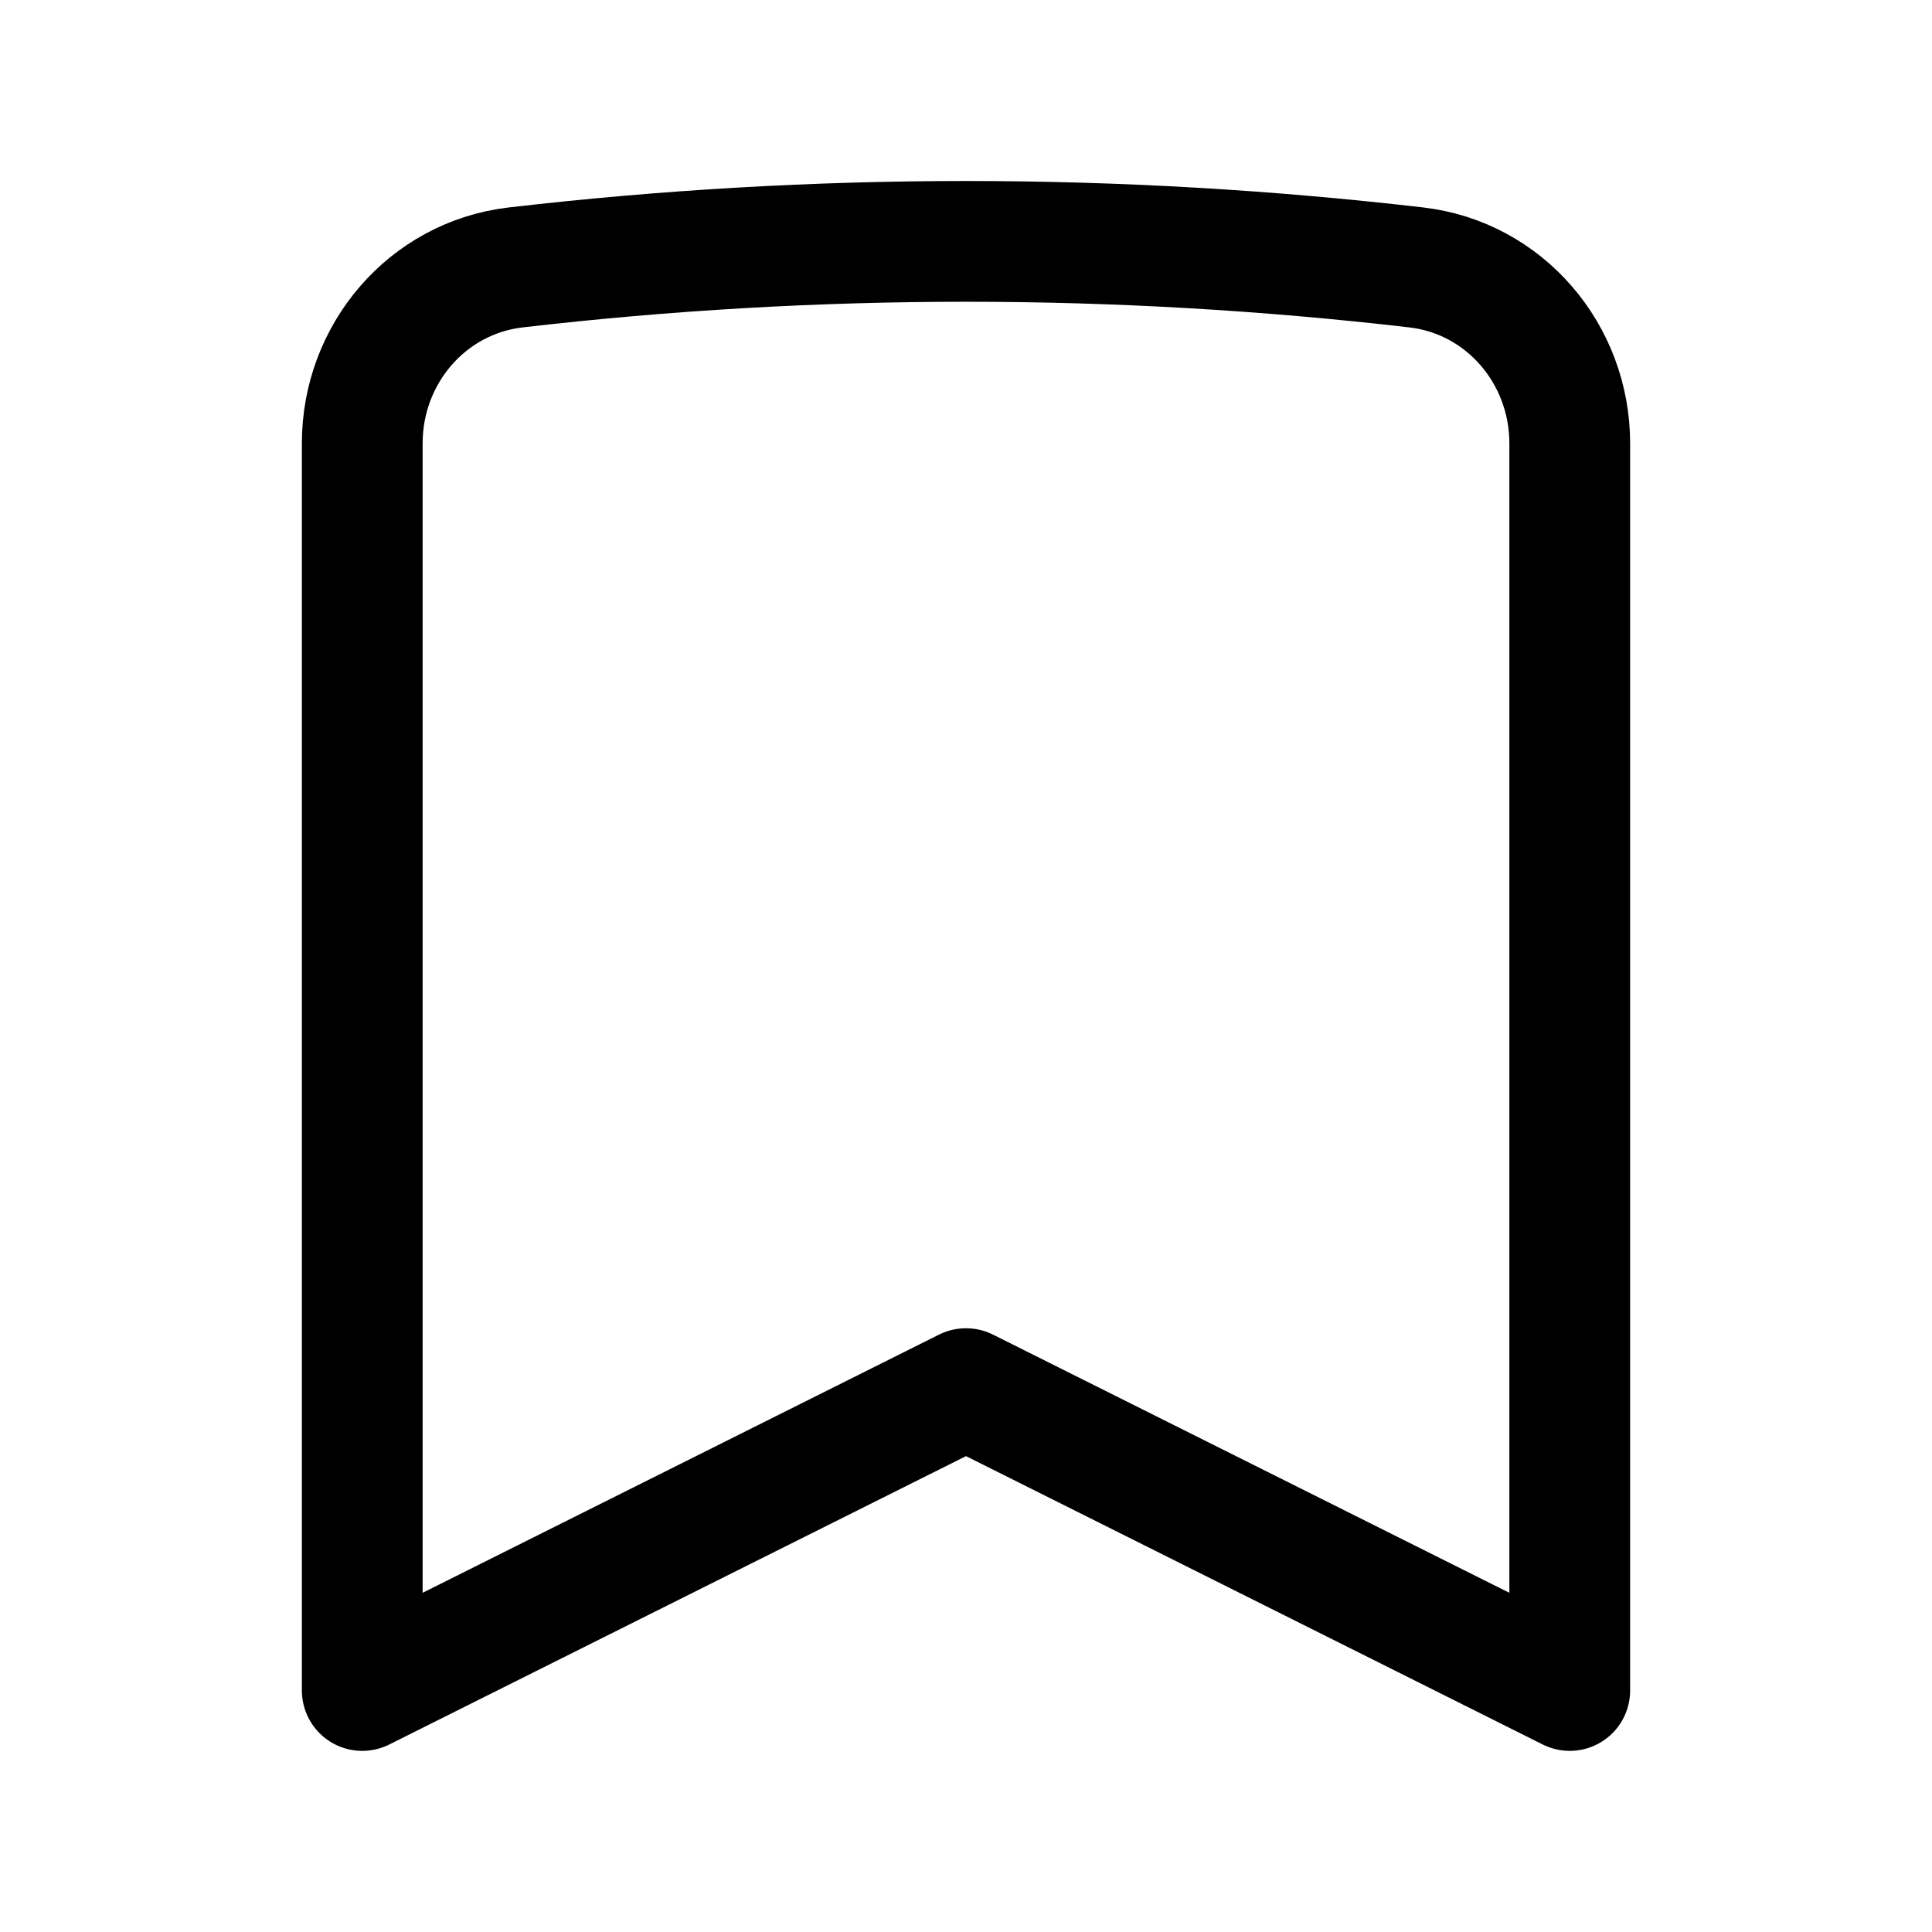
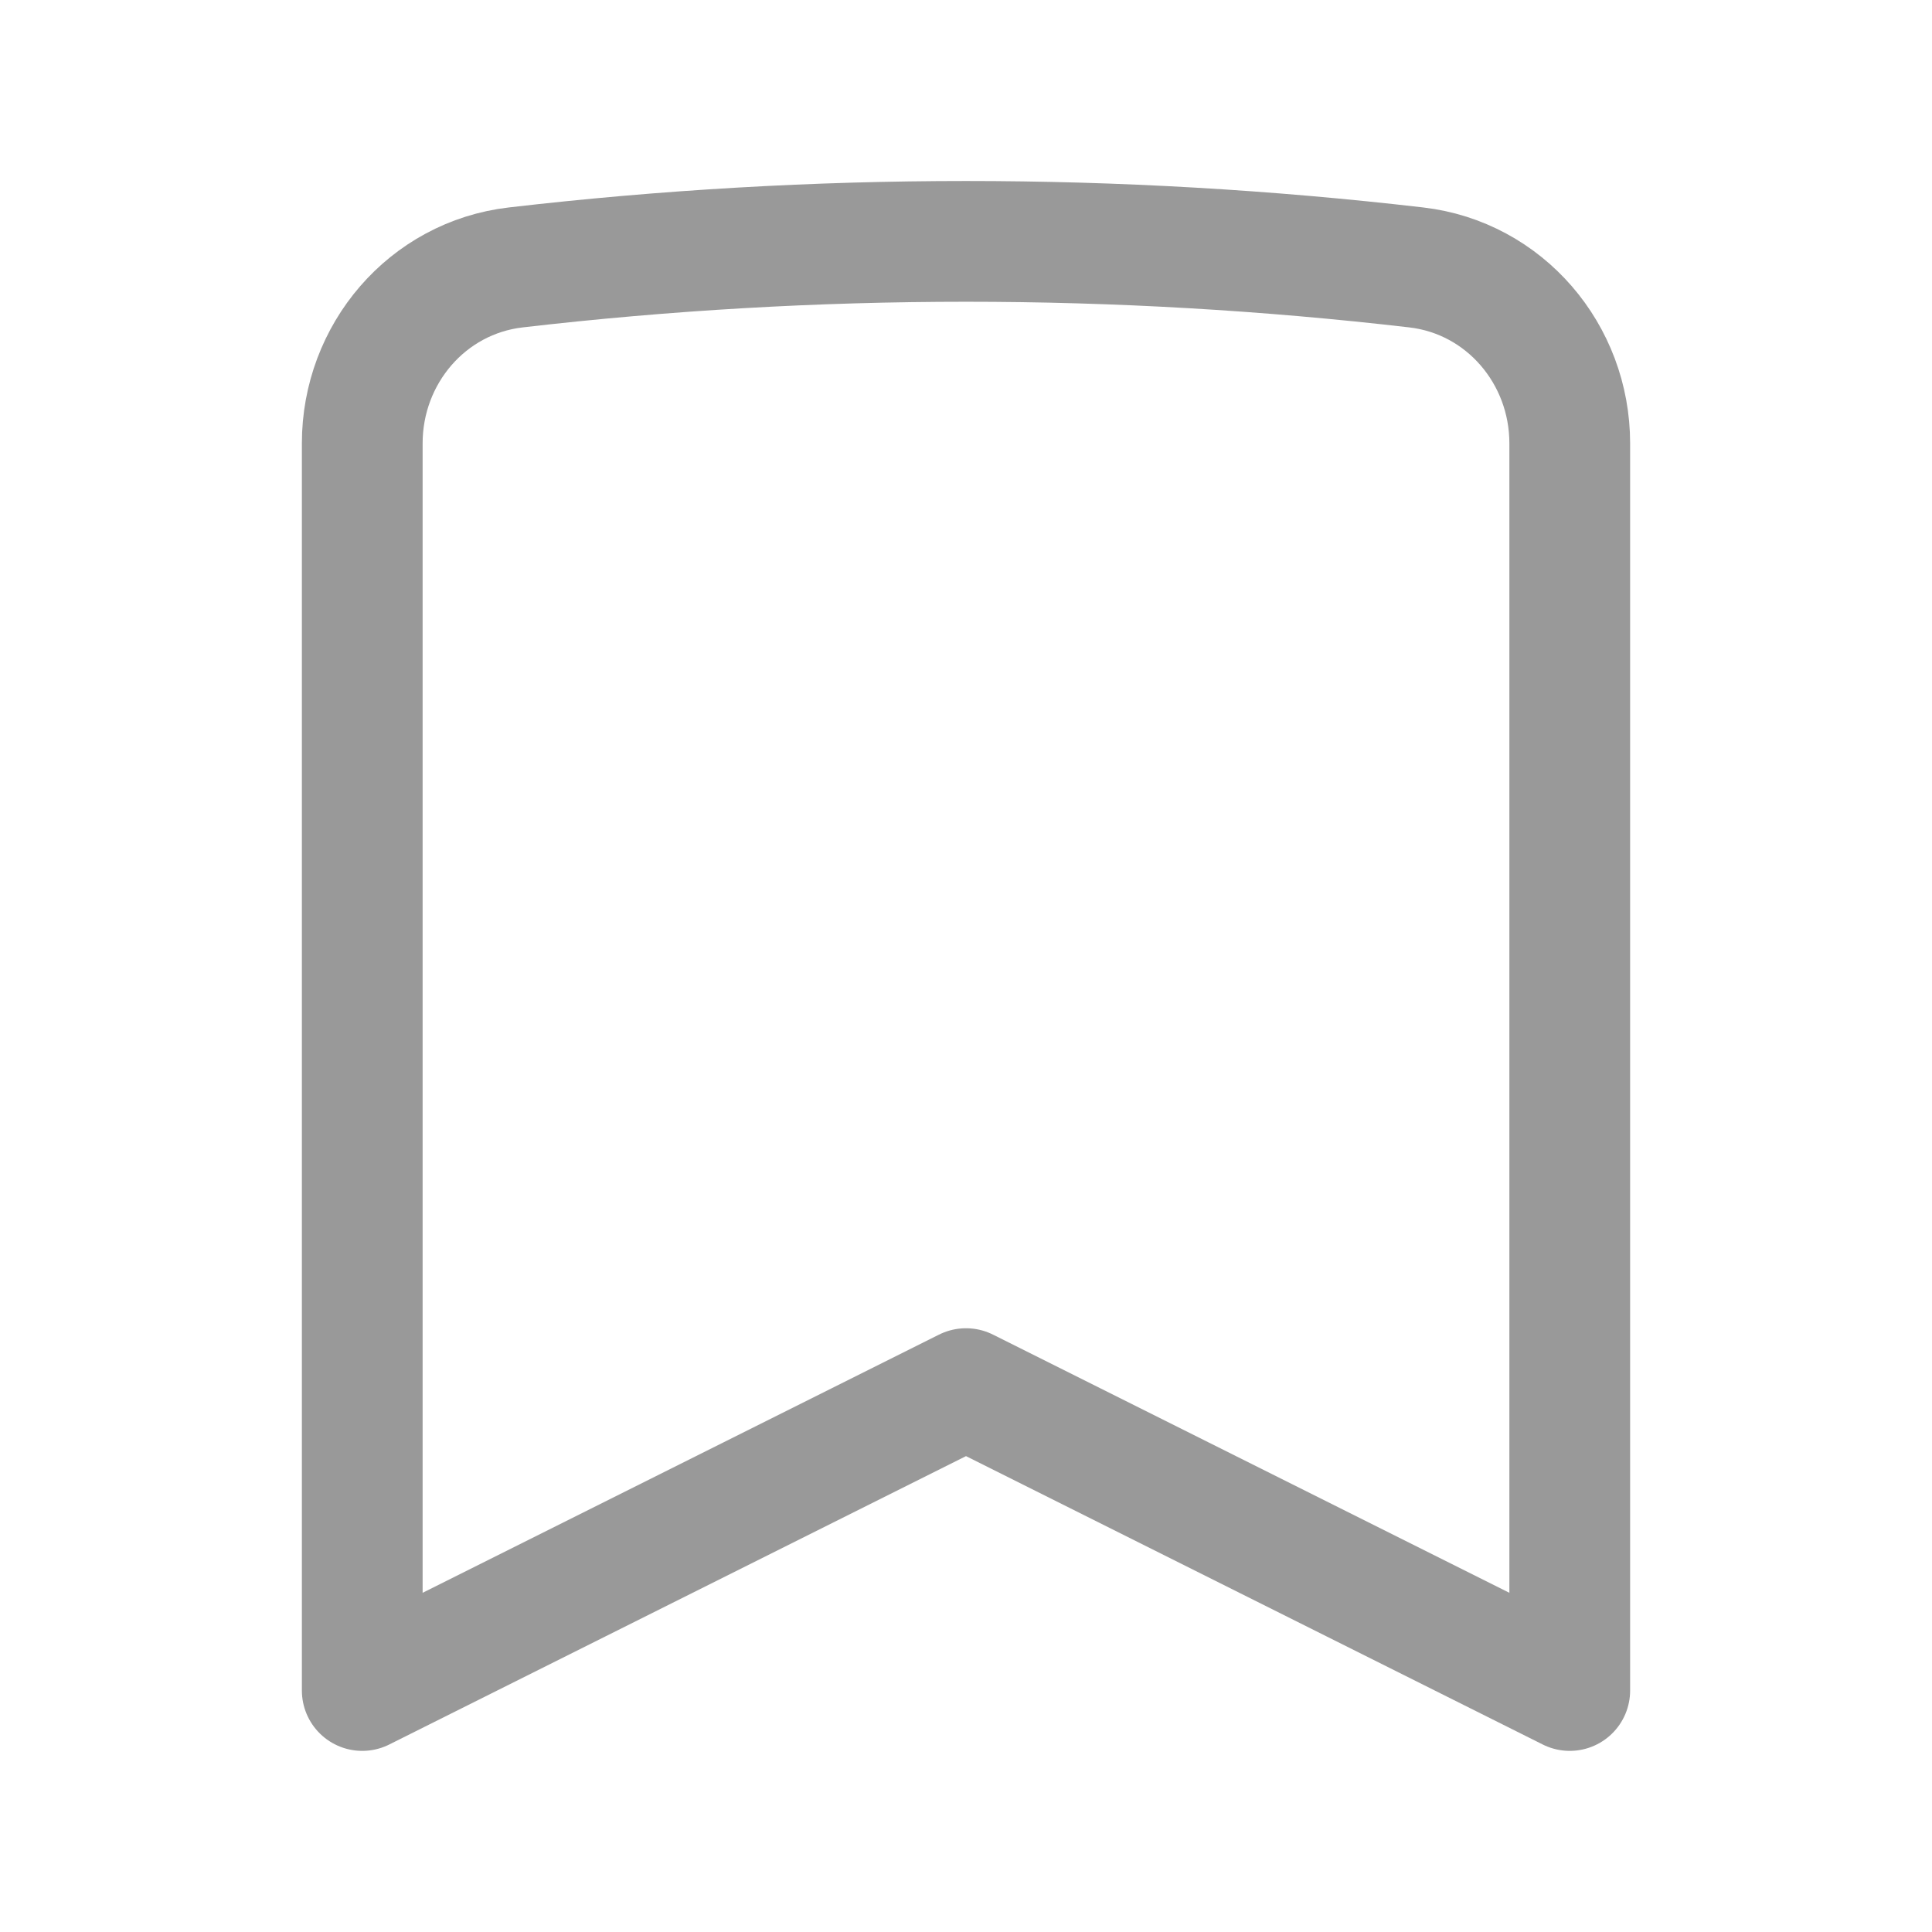
- <svg xmlns="http://www.w3.org/2000/svg" fill="none" viewBox="0 0 24 24" stroke-width="1.5" stroke="currentColor" class="w-6 h-6">
+ <svg xmlns="http://www.w3.org/2000/svg" fill="none" viewBox="0 0 24 24" stroke-width="1.5" stroke="#999999" class="w-6 h-6">
  <path stroke-linecap="round" stroke-linejoin="round" d="M17.593 3.322c1.1.128 1.907 1.077 1.907 2.185V21L12 17.25 4.5 21V5.507c0-1.108.806-2.057 1.907-2.185a48.507 48.507 0 0111.186 0z" />
</svg>
